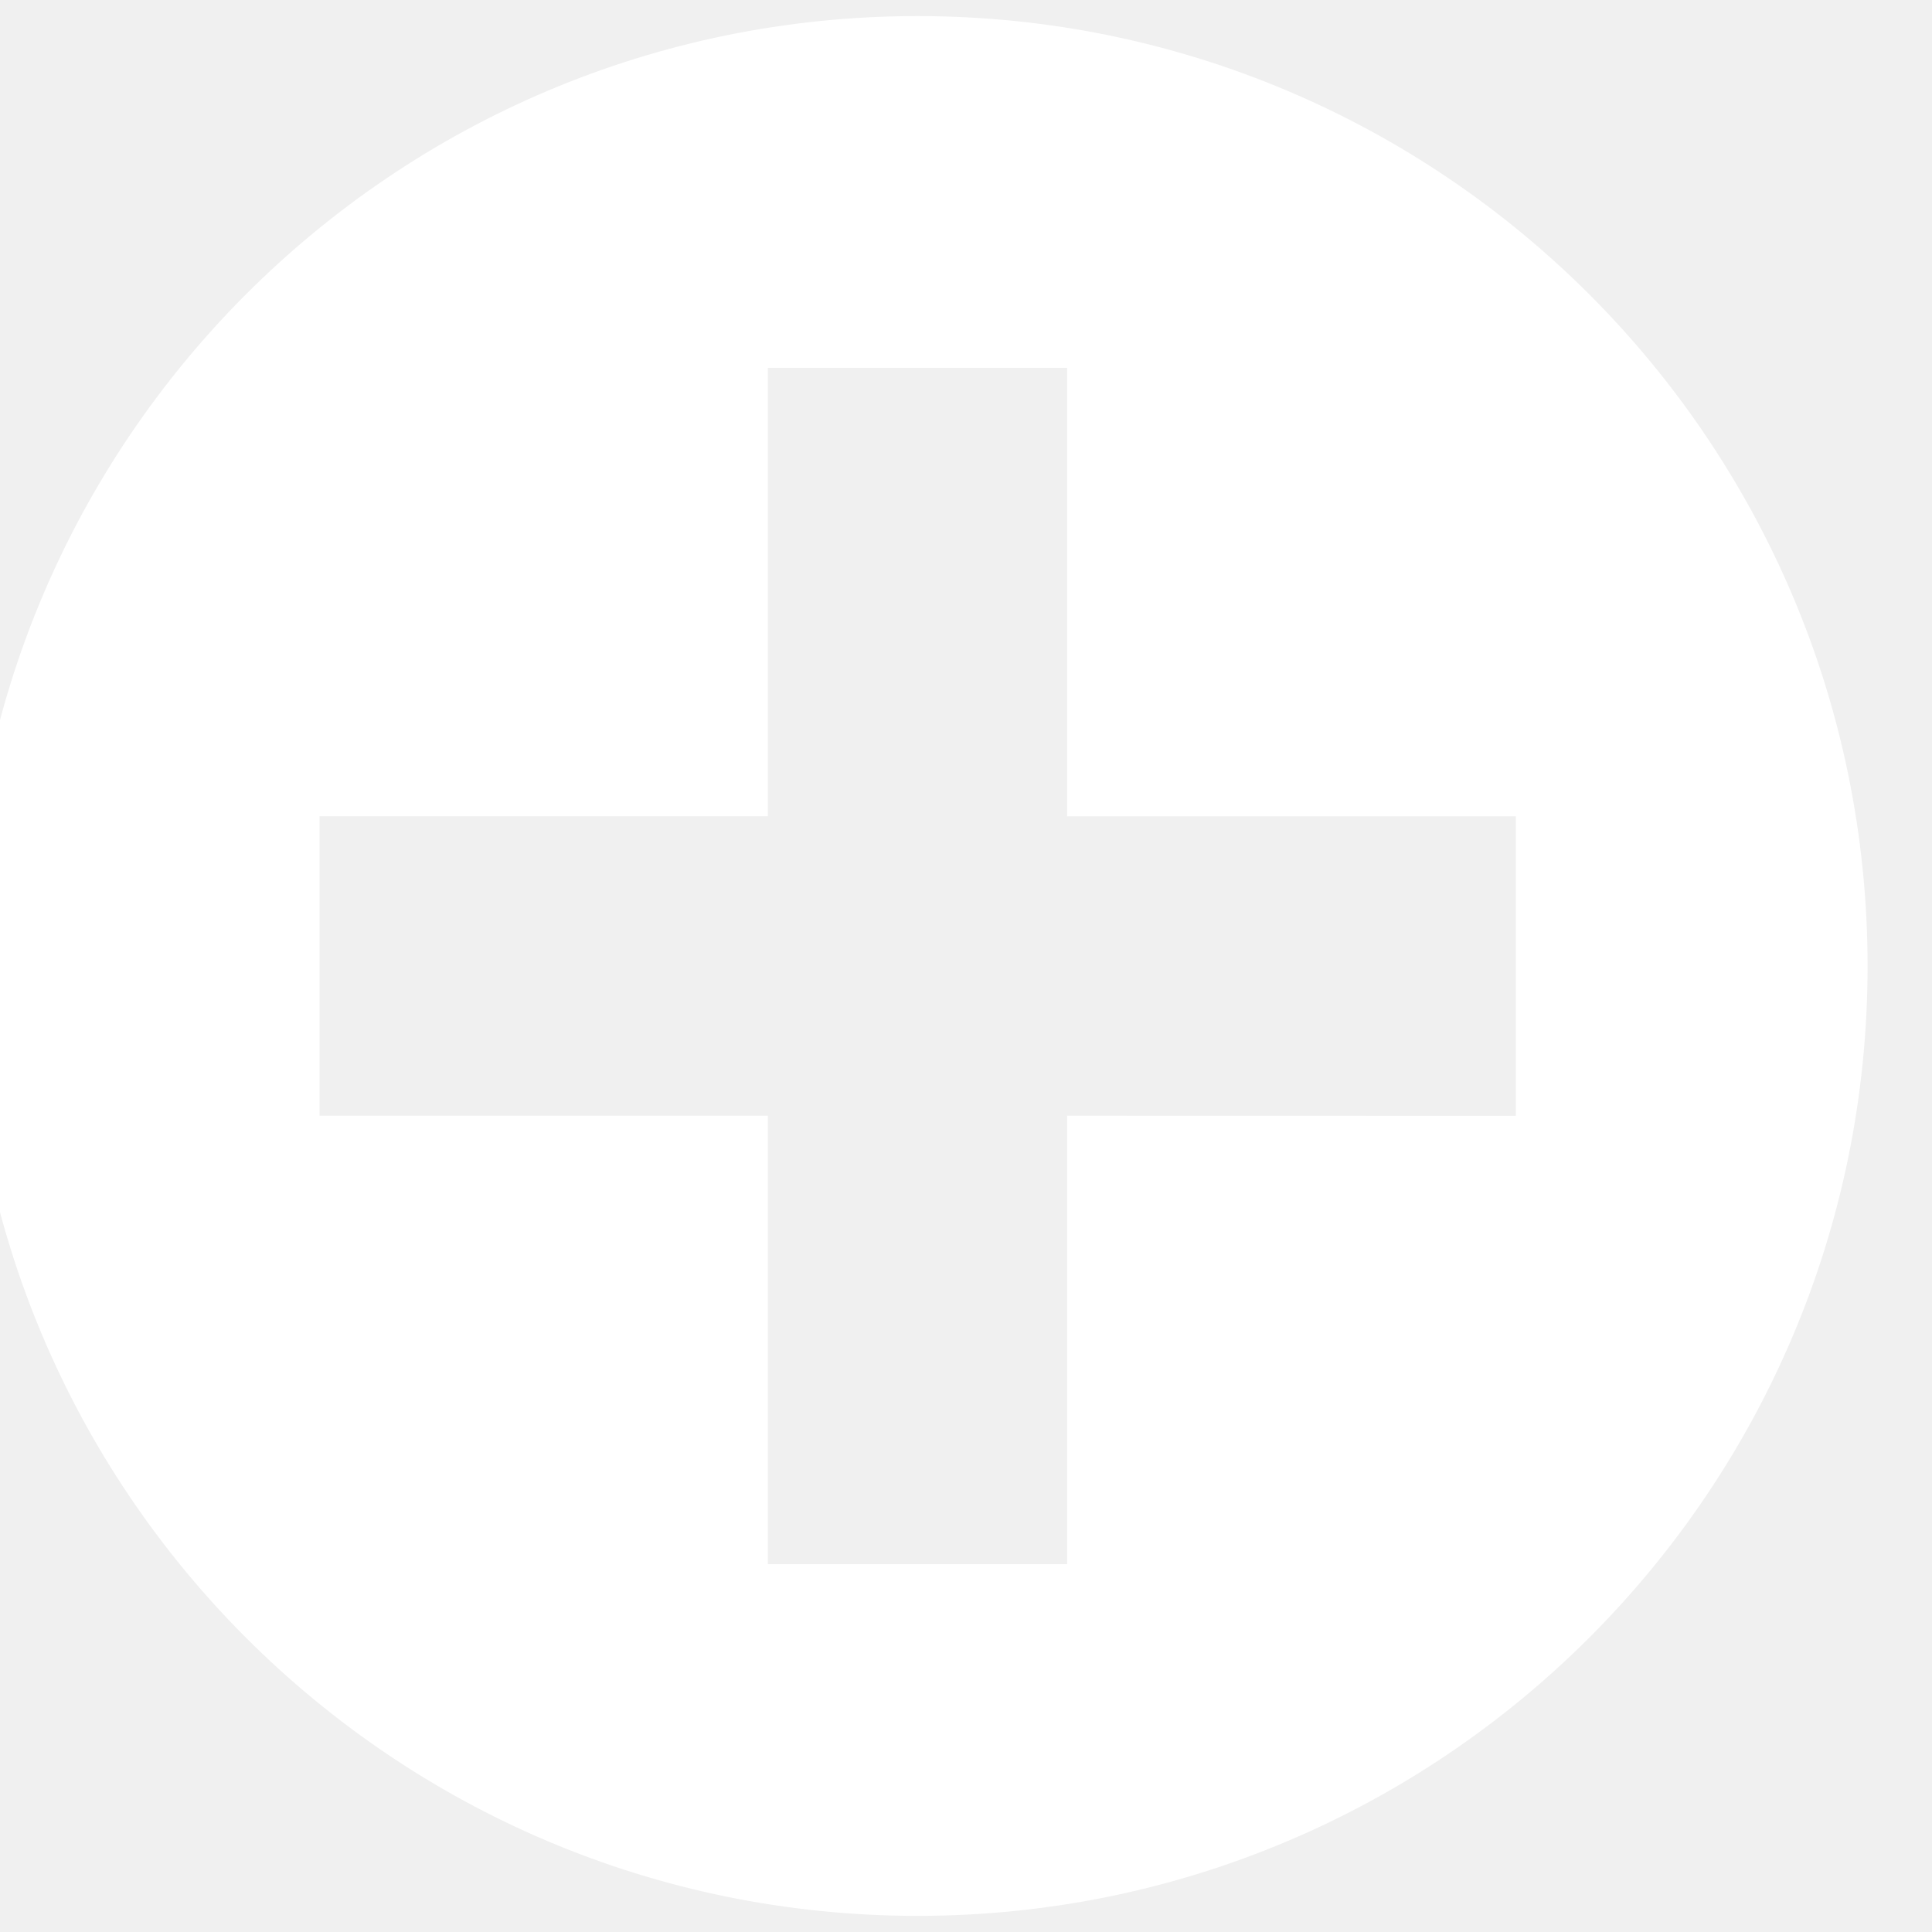
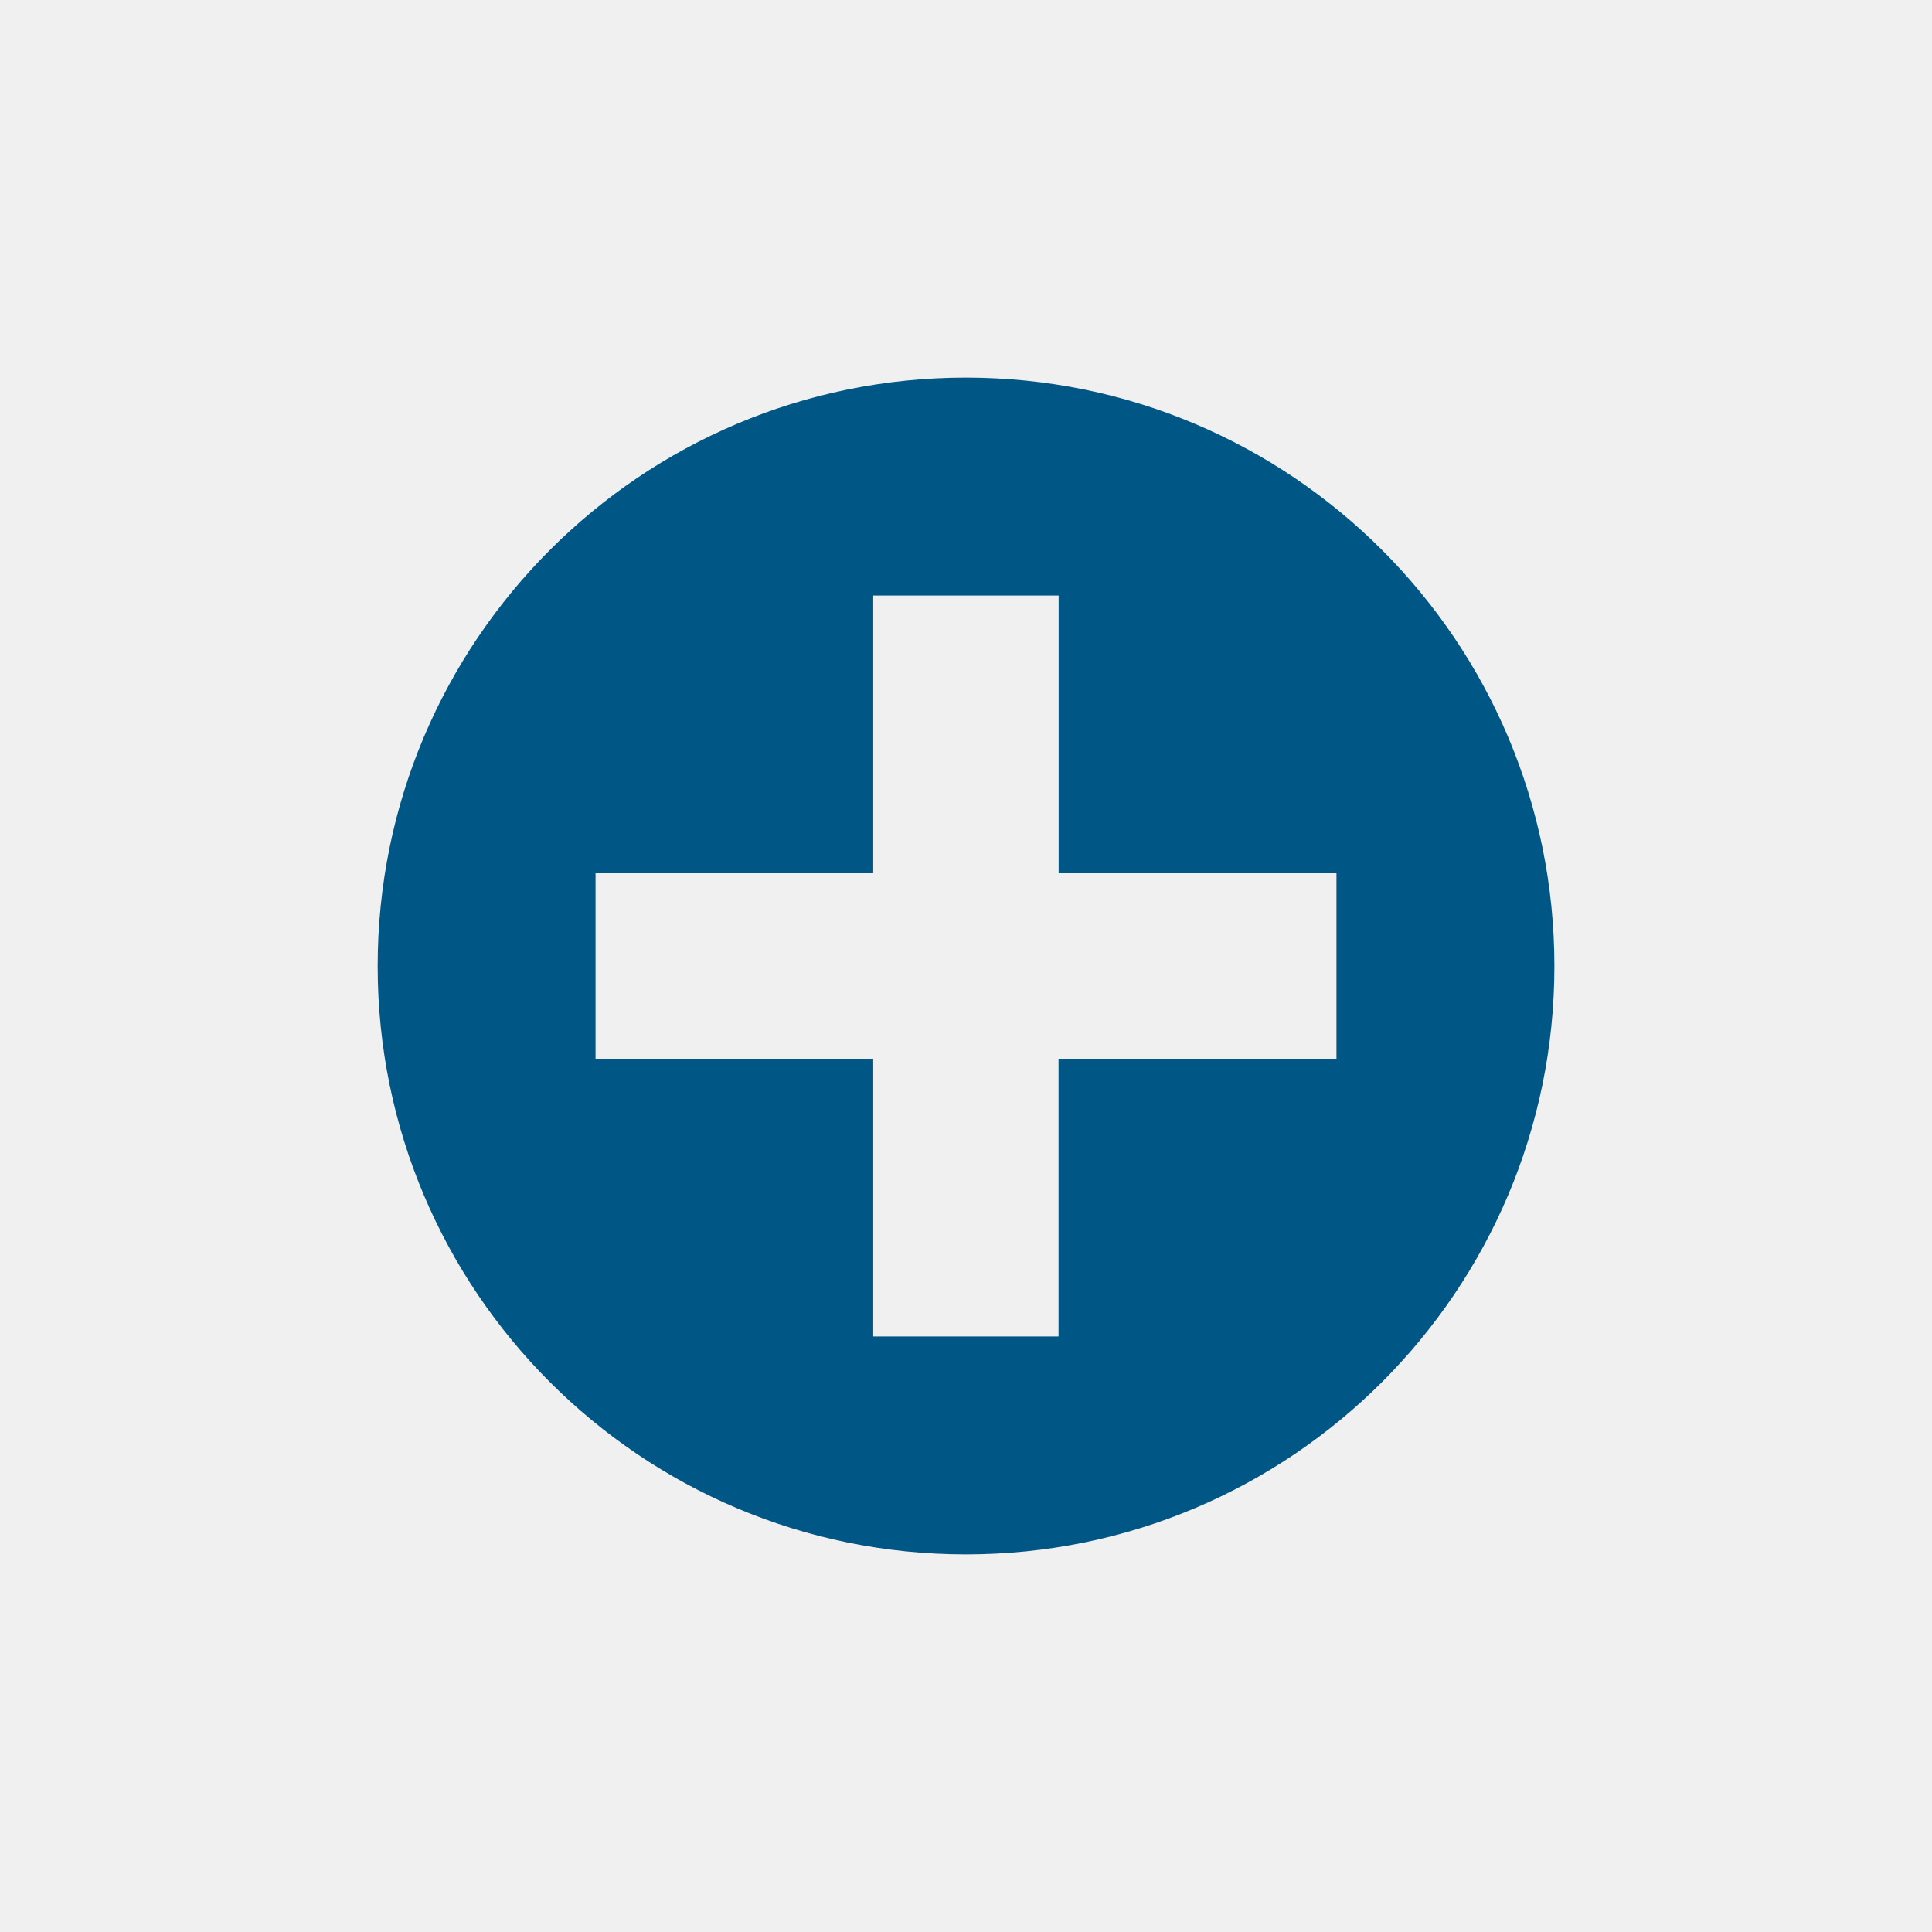
<svg xmlns="http://www.w3.org/2000/svg" version="1.1" id="Layer_1" x="0px" y="0px" width="40px" height="40px" viewBox="0 0 40 40" enable-background="new 0 0 40 40" xml:space="preserve">
  <g id="Layer_1_1_" display="none">
-     <path display="inline" d="M19.477,0c0.864,0,1.739,0.058,2.619,0.176c10.676,1.438,18.166,11.249,16.729,21.92   c-1.32,9.789-9.691,16.902-19.301,16.902c-0.862,0-1.739-0.061-2.621-0.176C6.229,37.389-1.261,27.578,0.177,16.902   C1.491,7.109,9.861,0,19.477,0 M19.477,2.48c-8.474,0-15.713,6.343-16.843,14.751C2.029,21.738,3.212,26.21,5.97,29.824   c2.757,3.609,6.758,5.936,11.263,6.539c0.763,0.104,1.532,0.154,2.291,0.154c8.469,0,15.708-6.347,16.842-14.754   c0.604-4.507-0.578-8.978-3.337-12.591c-2.76-3.614-6.762-5.938-11.27-6.545C21.006,2.532,20.235,2.48,19.477,2.48" />
+     <path display="inline" d="M19.477,0c0.864,0,1.739,0.058,2.619,0.176c10.676,1.438,18.166,11.249,16.729,21.92   c-1.32,9.789-9.691,16.902-19.301,16.902c-0.862,0-1.739-0.061-2.621-0.176C6.229,37.389-1.261,27.578,0.177,16.902   C1.491,7.109,9.861,0,19.477,0 M19.477,2.48c-8.474,0-15.713,6.343-16.843,14.751C2.029,21.738,3.212,26.21,5.97,29.824   c2.757,3.609,6.758,5.936,11.263,6.539c0.763,0.104,1.532,0.154,2.291,0.154c8.469,0,15.708-6.348,16.842-14.755   c0.604-4.507-0.578-8.978-3.337-12.591c-2.76-3.614-6.762-5.938-11.271-6.545C21.006,2.532,20.235,2.48,19.477,2.48" />
  </g>
  <g id="Layer_2">
-     <path fill="#FFFFFF" d="M18.996,0.333c-10.863,0-19.662,8.808-19.662,19.67c0,10.856,8.799,19.663,19.662,19.663   s19.67-8.807,19.67-19.663C38.666,9.142,29.859,0.333,18.996,0.333z M22.094,23.1v9.284h-6.196V23.1H6.616v-6.201h9.282V7.616   h6.196V16.9h9.29v6.202L22.094,23.1L22.094,23.1z" />
+     <path fill="#005684" d="M19.998,7.818c-6.729,0-12.179,5.455-12.179,12.185c0,6.726,5.449,12.179,12.179,12.179   c6.729,0,12.184-5.455,12.184-12.179C32.182,13.273,26.727,7.818,19.998,7.818z M21.916,21.92v5.75h-3.837v-5.75H12.33v-3.84h5.749   v-5.75h3.839v5.75h5.752v3.84H21.916L21.916,21.92z" />
  </g>
</svg>
